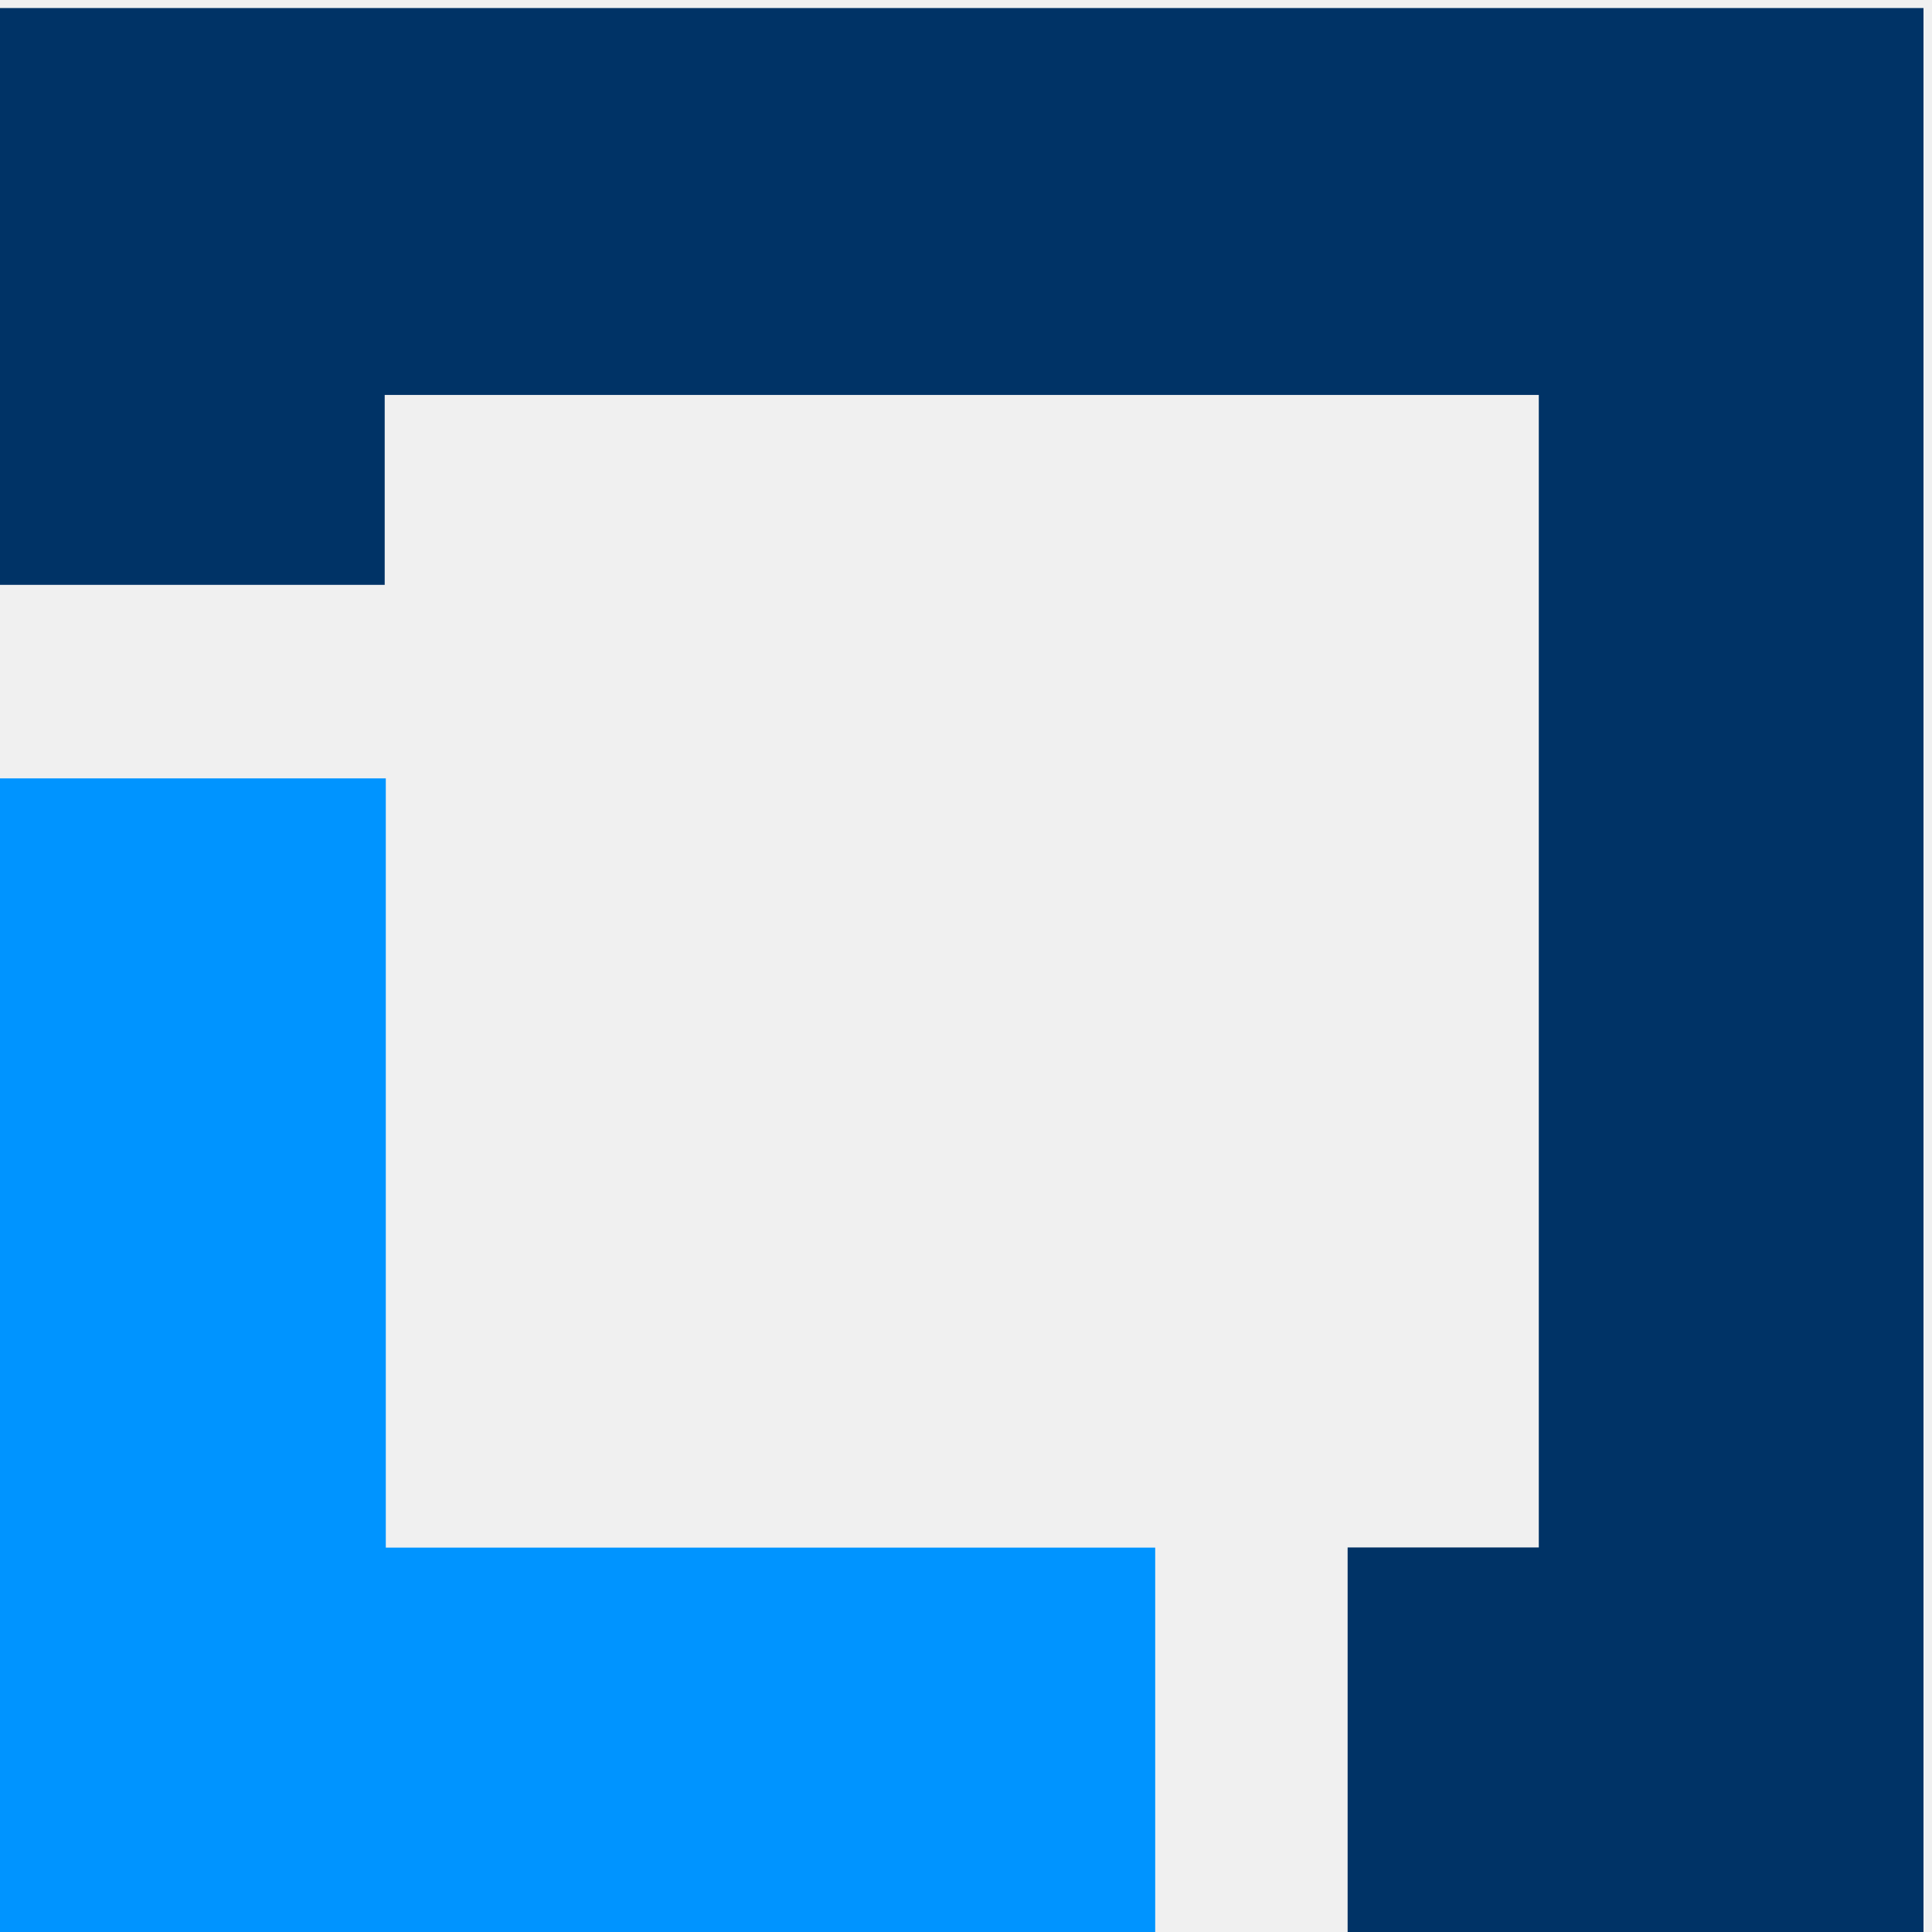
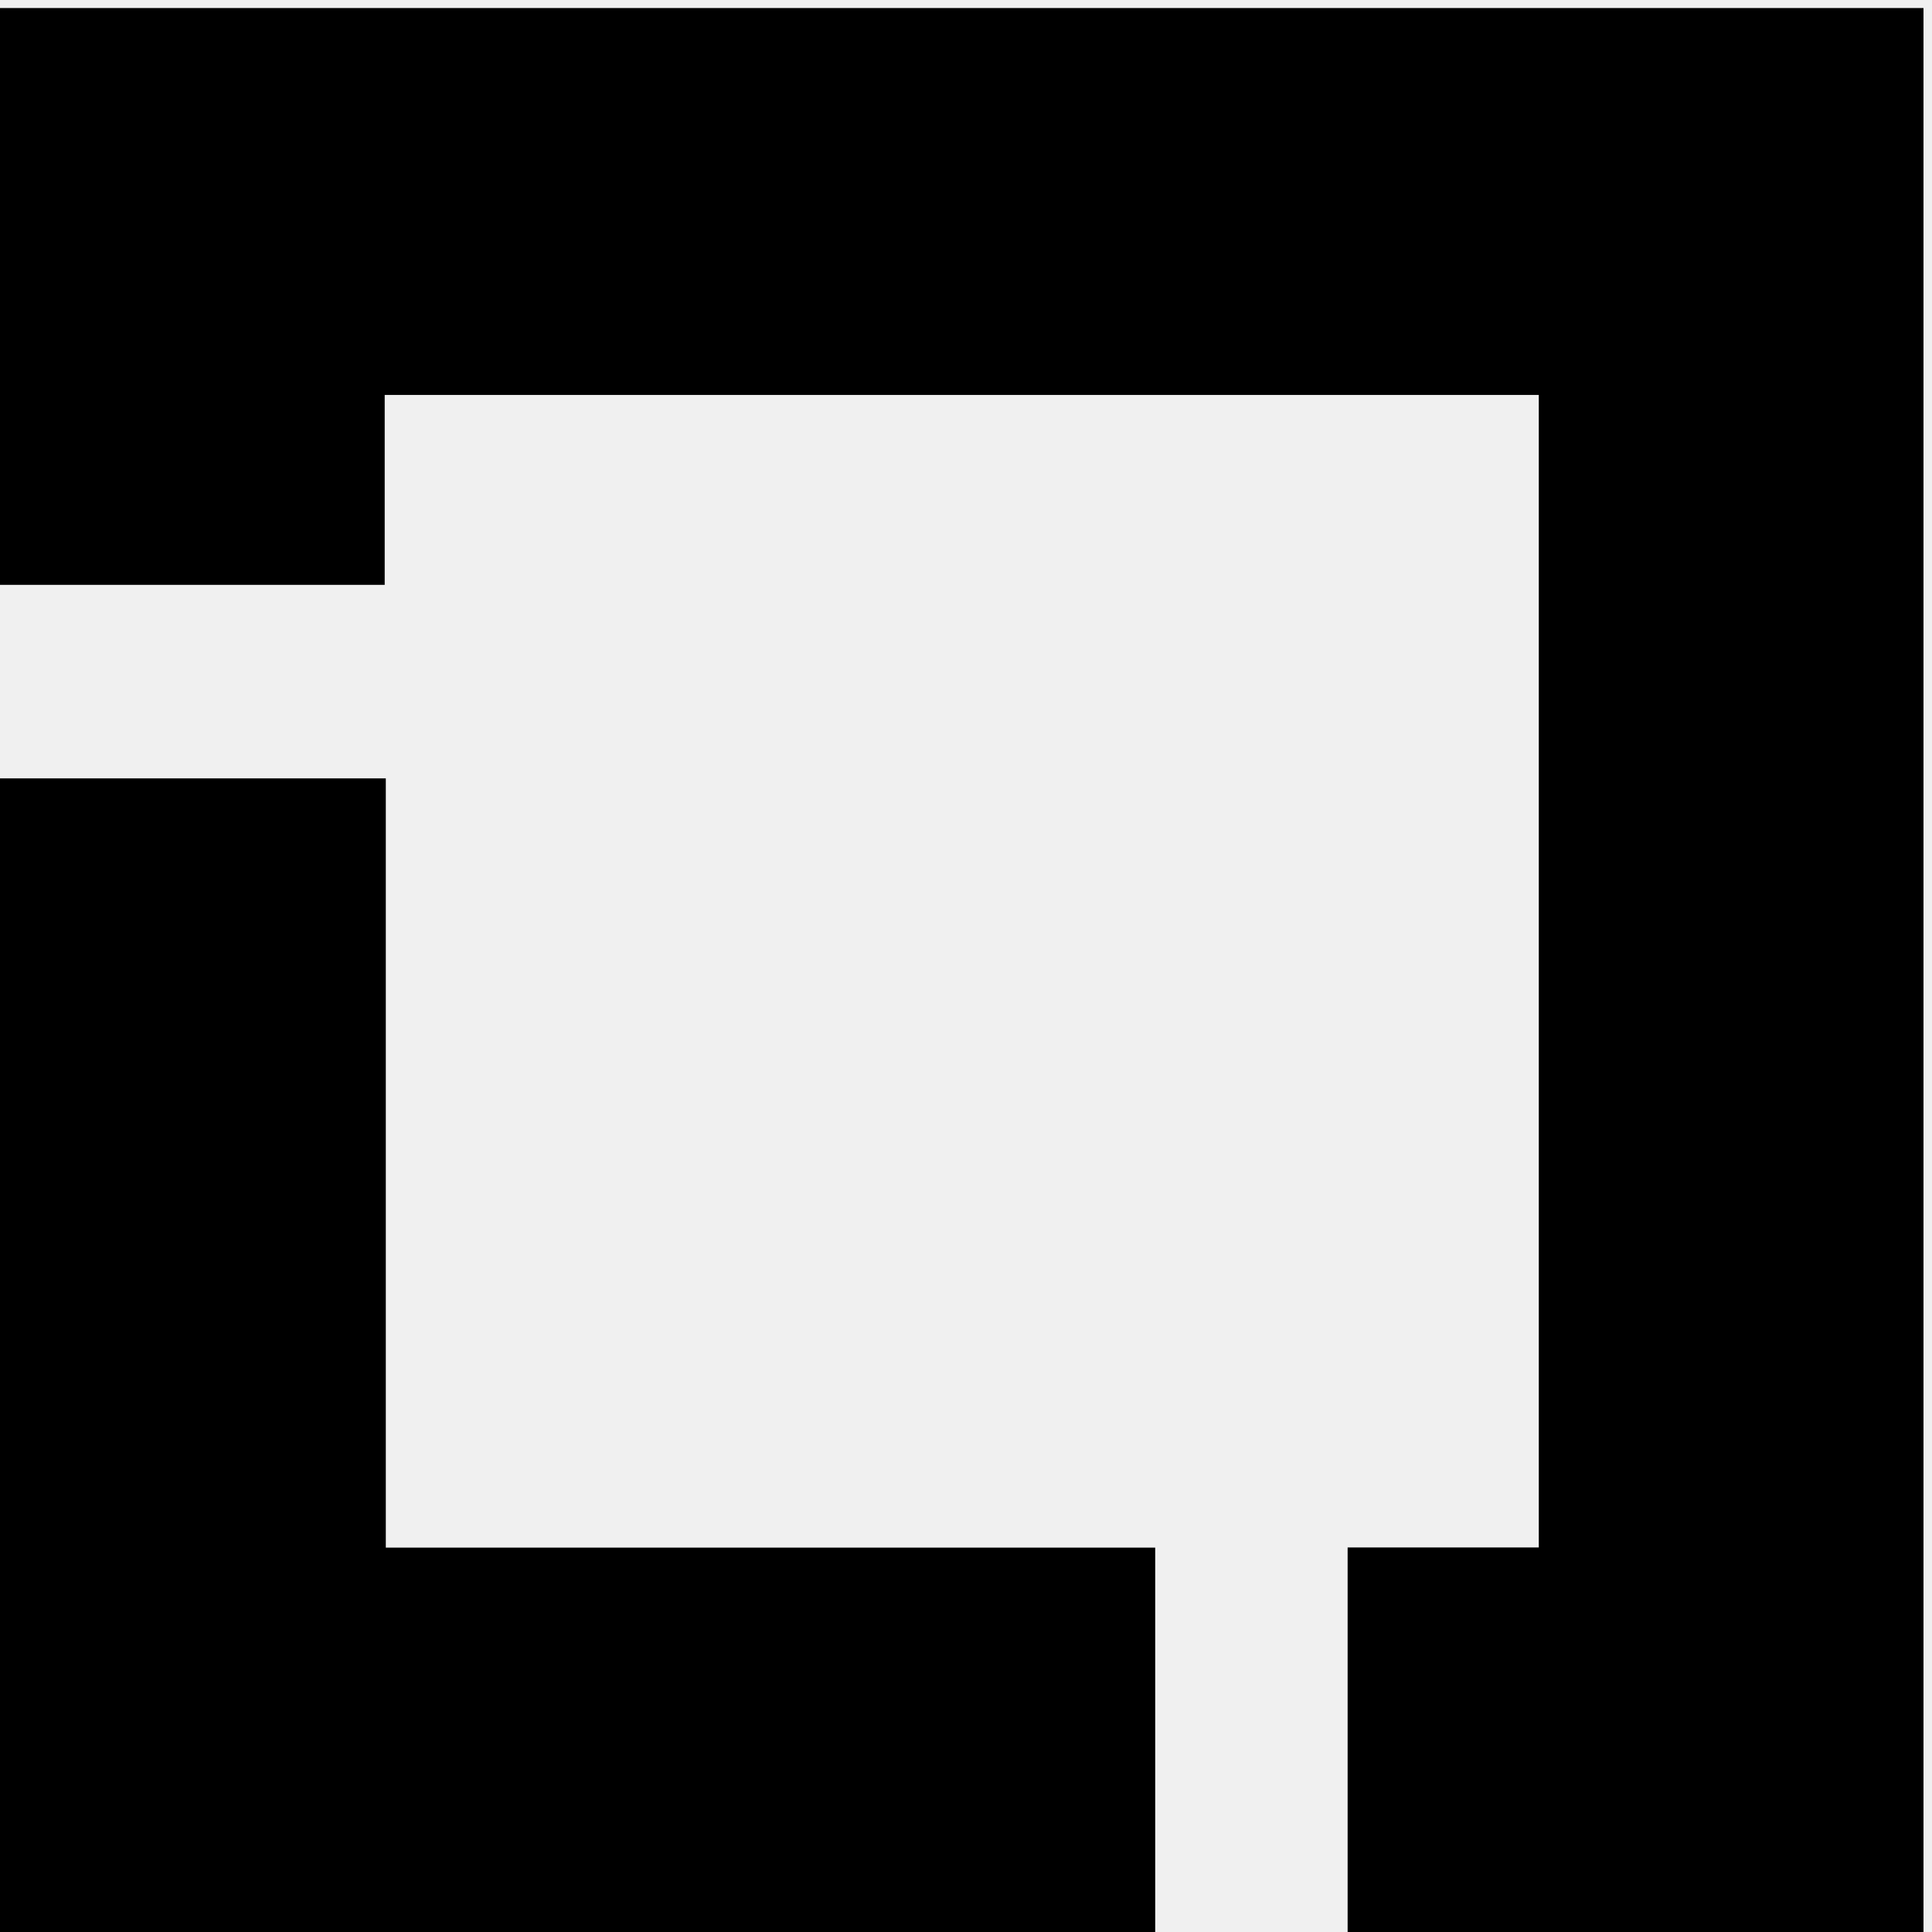
- <svg xmlns="http://www.w3.org/2000/svg" xml:space="preserve" id="brand-community_bridge__Layer_1" x="0" y="0" viewBox="0 0 122.59 122.59" class="svg brand-community_bridge" width="16" height="16" aria-hidden="true">
-   <style id="brand-community_bridge__style1" type="text/css">.brand-community_bridge__st0{fill:#0094ff}.brand-community_bridge__st1{fill:#036}@media (prefers-color-scheme:dark){.brand-community_bridge__st0,.brand-community_bridge__st1{fill:#fff}}</style>
-   <path id="brand-community_bridge__path2" d="M24.48 98.19v-48.8H0v73.21h73.3V98.2H24.48Z" class="brand-community_bridge__st0" />
-   <path id="brand-community_bridge__path3" d="M122.05.51H0v36.6h24.41V25.06h73.23v73.13H85.51v24.4h36.54z" class="brand-community_bridge__st1" />
+ <svg xmlns="http://www.w3.org/2000/svg" xml:space="preserve" viewBox="0 0 122.59 122.59" class="svg brand-community_bridge" width="16" height="16" aria-hidden="true">
+   <path d="M24.48 98.19v-48.8H0v73.21h73.3V98.2H24.48Z" style="--brand-light-fill:#0094FF;--brand-dark-fill:#FFF" />
+   <path d="M122.05.51H0v36.6h24.41V25.06h73.23v73.13H85.51v24.4h36.54z" style="--brand-light-fill:#003366;--brand-dark-fill:#FFF" />
</svg>
